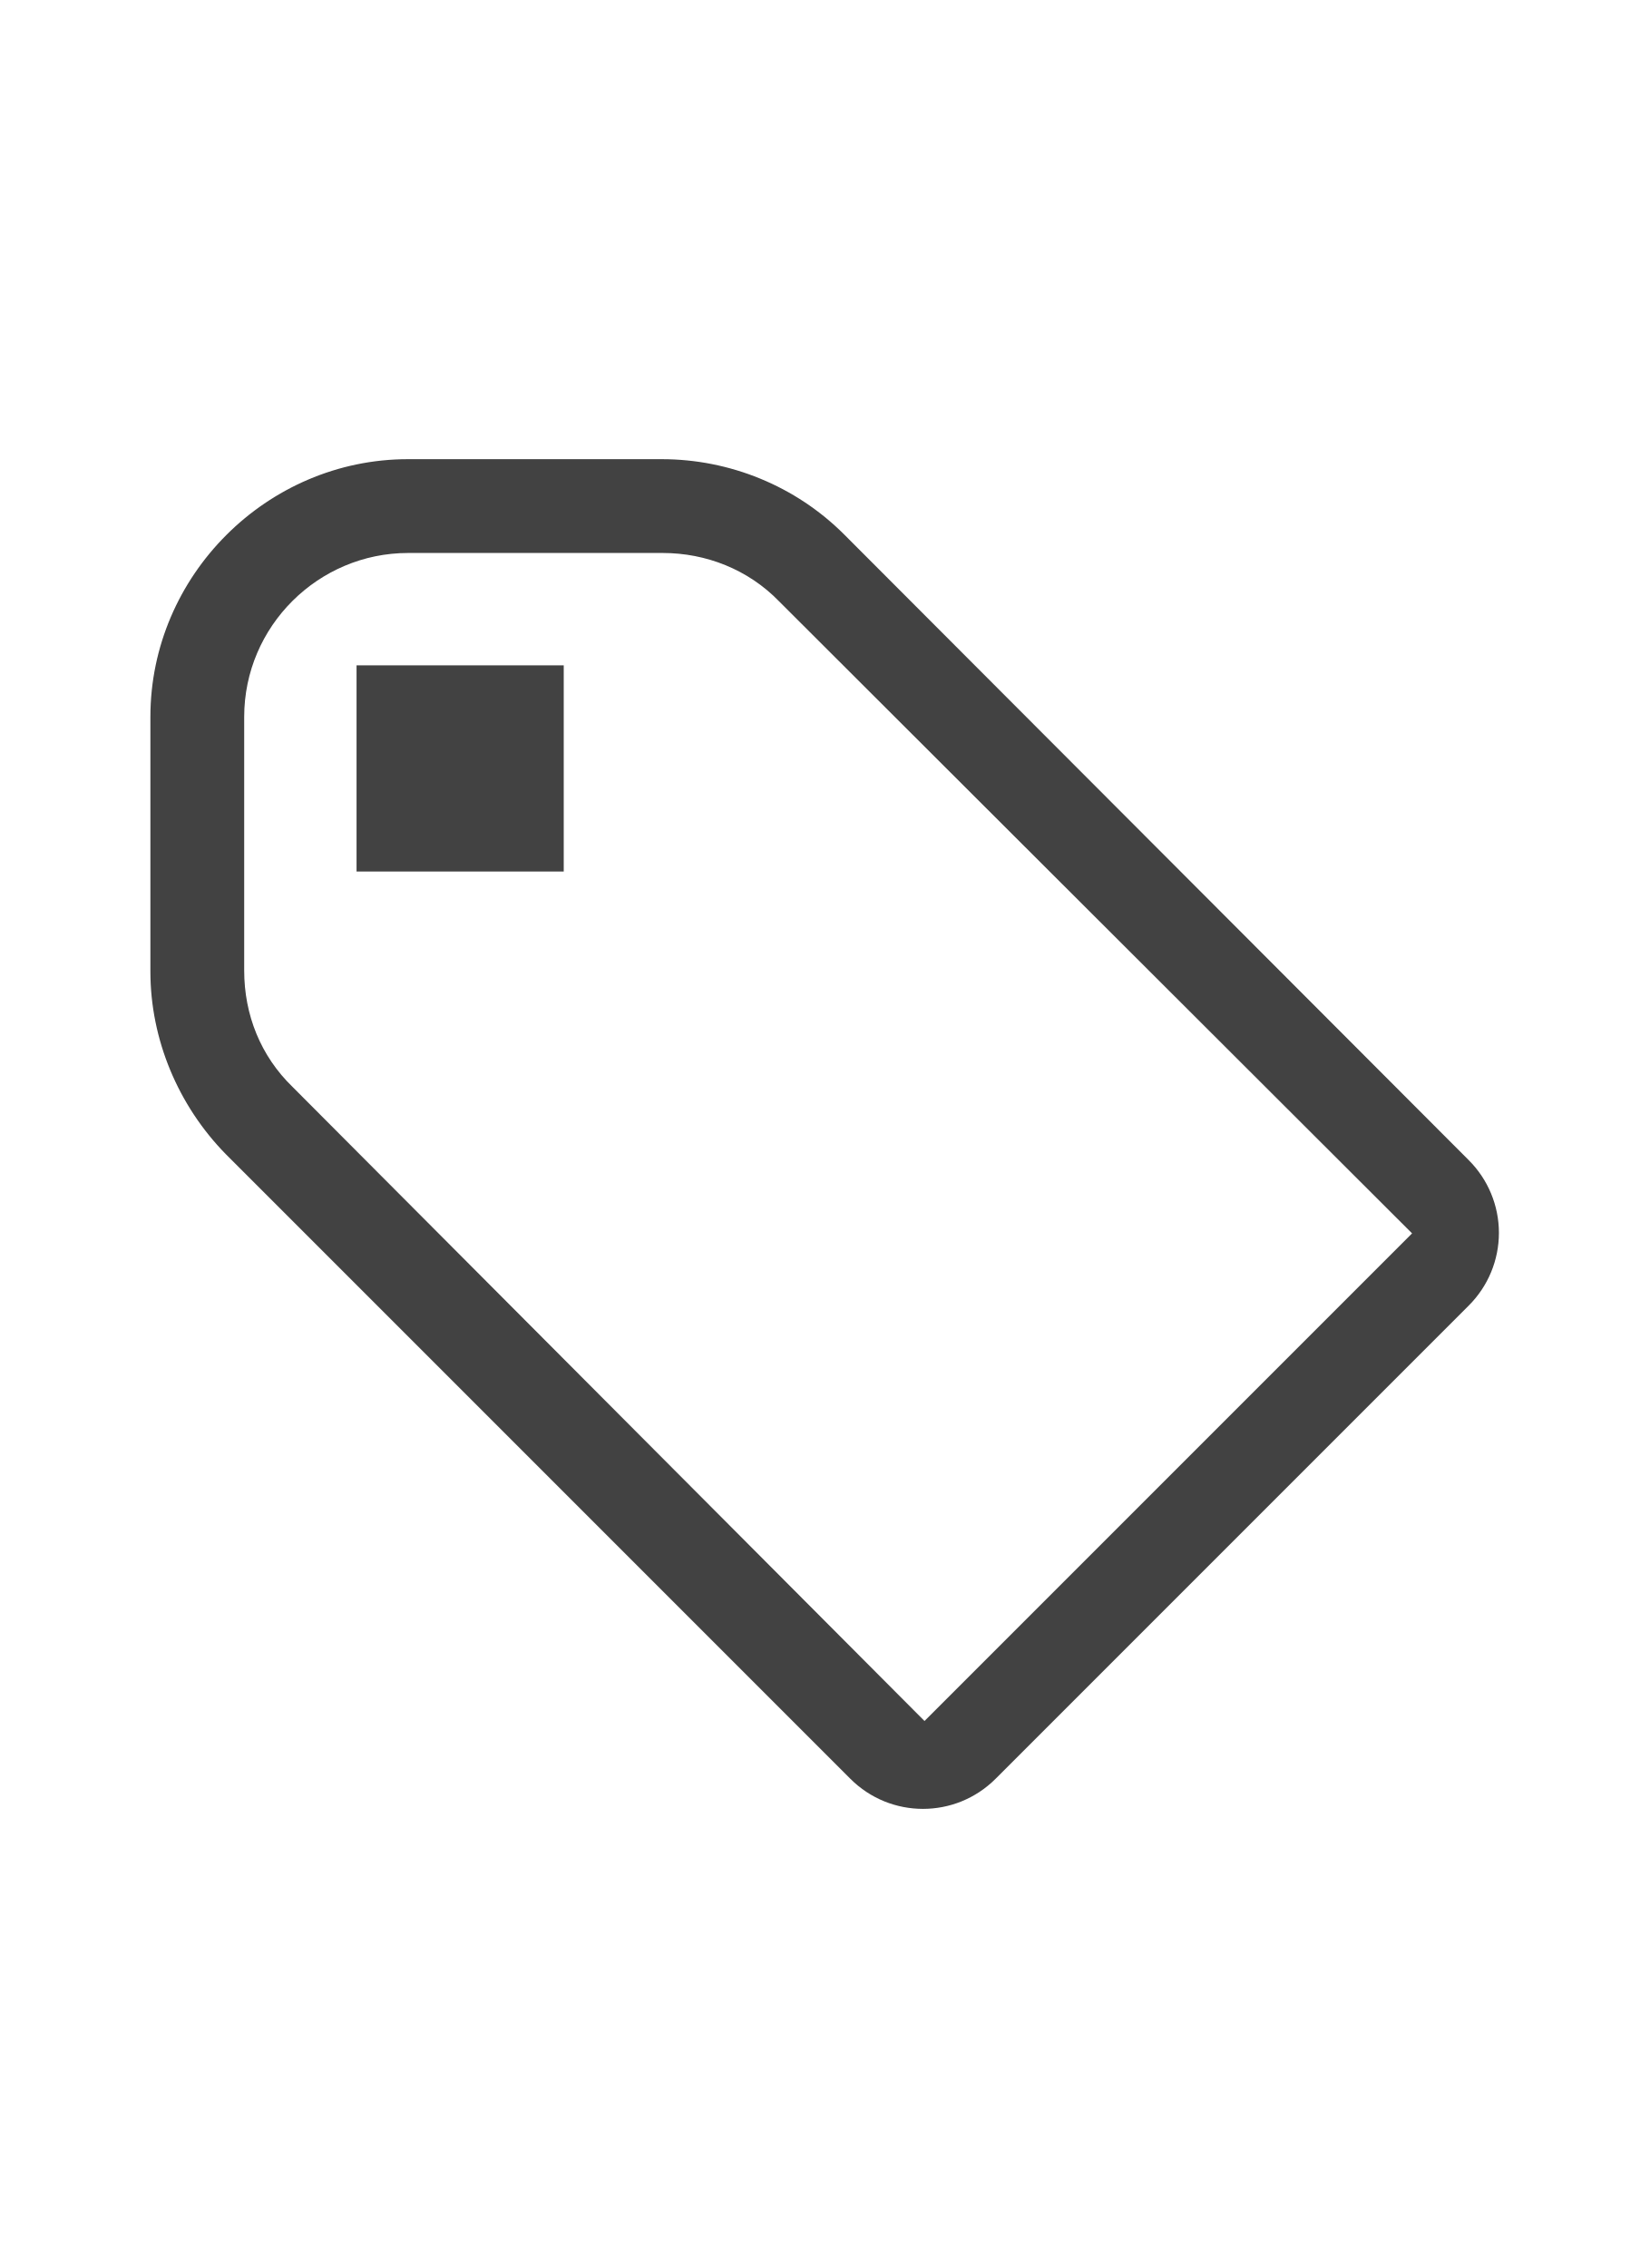
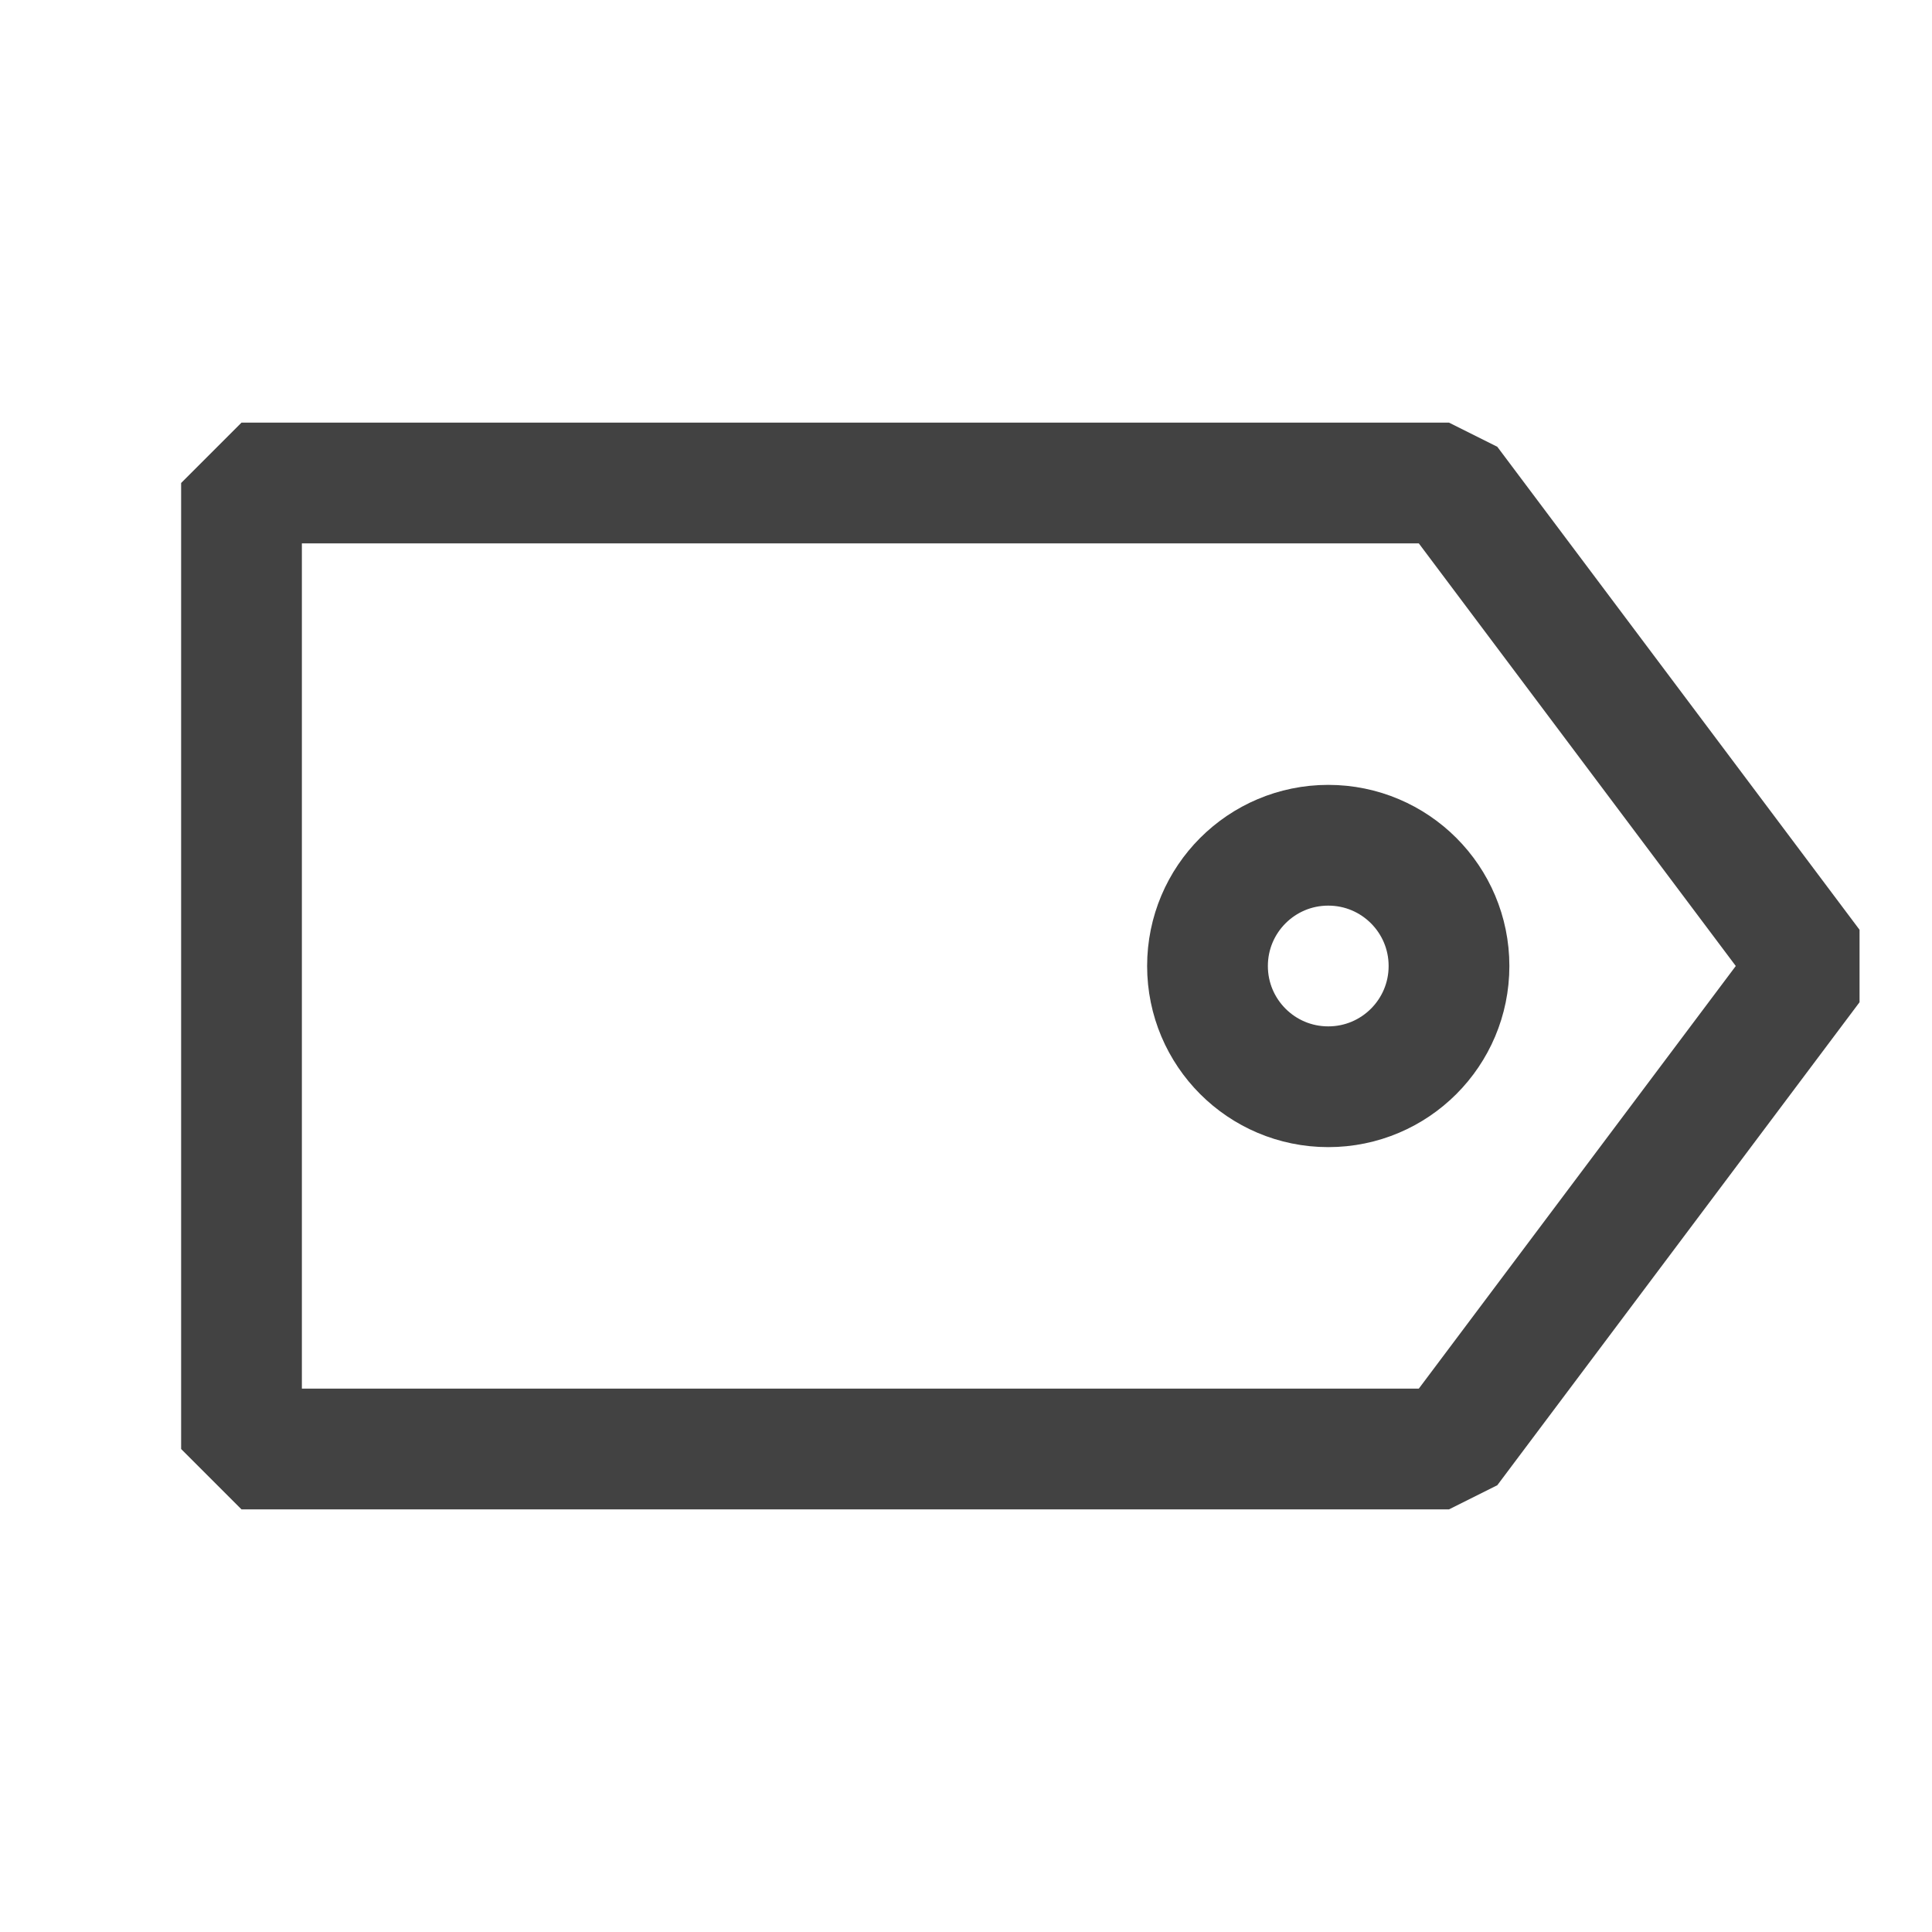
- <svg xmlns="http://www.w3.org/2000/svg" viewBox="0 0 16 22">
-   <path fill="#424242" d="m8.189,5.184c-0.47,-0.47 -1.11,-0.73 -1.77,-0.73l-2.46,0c-1.37,0 -2.5,1.13 -2.5,2.5l0,2.47c0,0.66 0.27,1.3 0.73,1.77l6.06,6.06c0.39,0.39 1.02,0.39 1.41,0l4.59,-4.59a0.996,0.996 0 0 0 0,-1.41l-6.06,-6.07zm-5.35,5.36c-0.31,-0.3 -0.47,-0.7 -0.47,-1.13l0,-2.46c0,-0.88 0.72,-1.59 1.59,-1.59l2.47,0c0.42,0 0.83,0.16 1.13,0.47l6.14,6.13l-4.73,4.73l-6.13,-6.15zm0.63,-4.09l2,0l0,2l-2.01,0l0,-2l0.01,0z" />
+ <svg xmlns="http://www.w3.org/2000/svg" width="16" height="16" viewBox="0 0 16 16" fill="none">
+   <path d="M12 4H2V12H12L15 8L12 4ZM11 9C10.447 9 10 8.552 10 8C10 7.448 10.447 7 11 7C11.553 7 12 7.448 12 8C12 8.552 11.553 9 11 9Z" stroke="#424242" stroke-linejoin="bevel" />
</svg>
